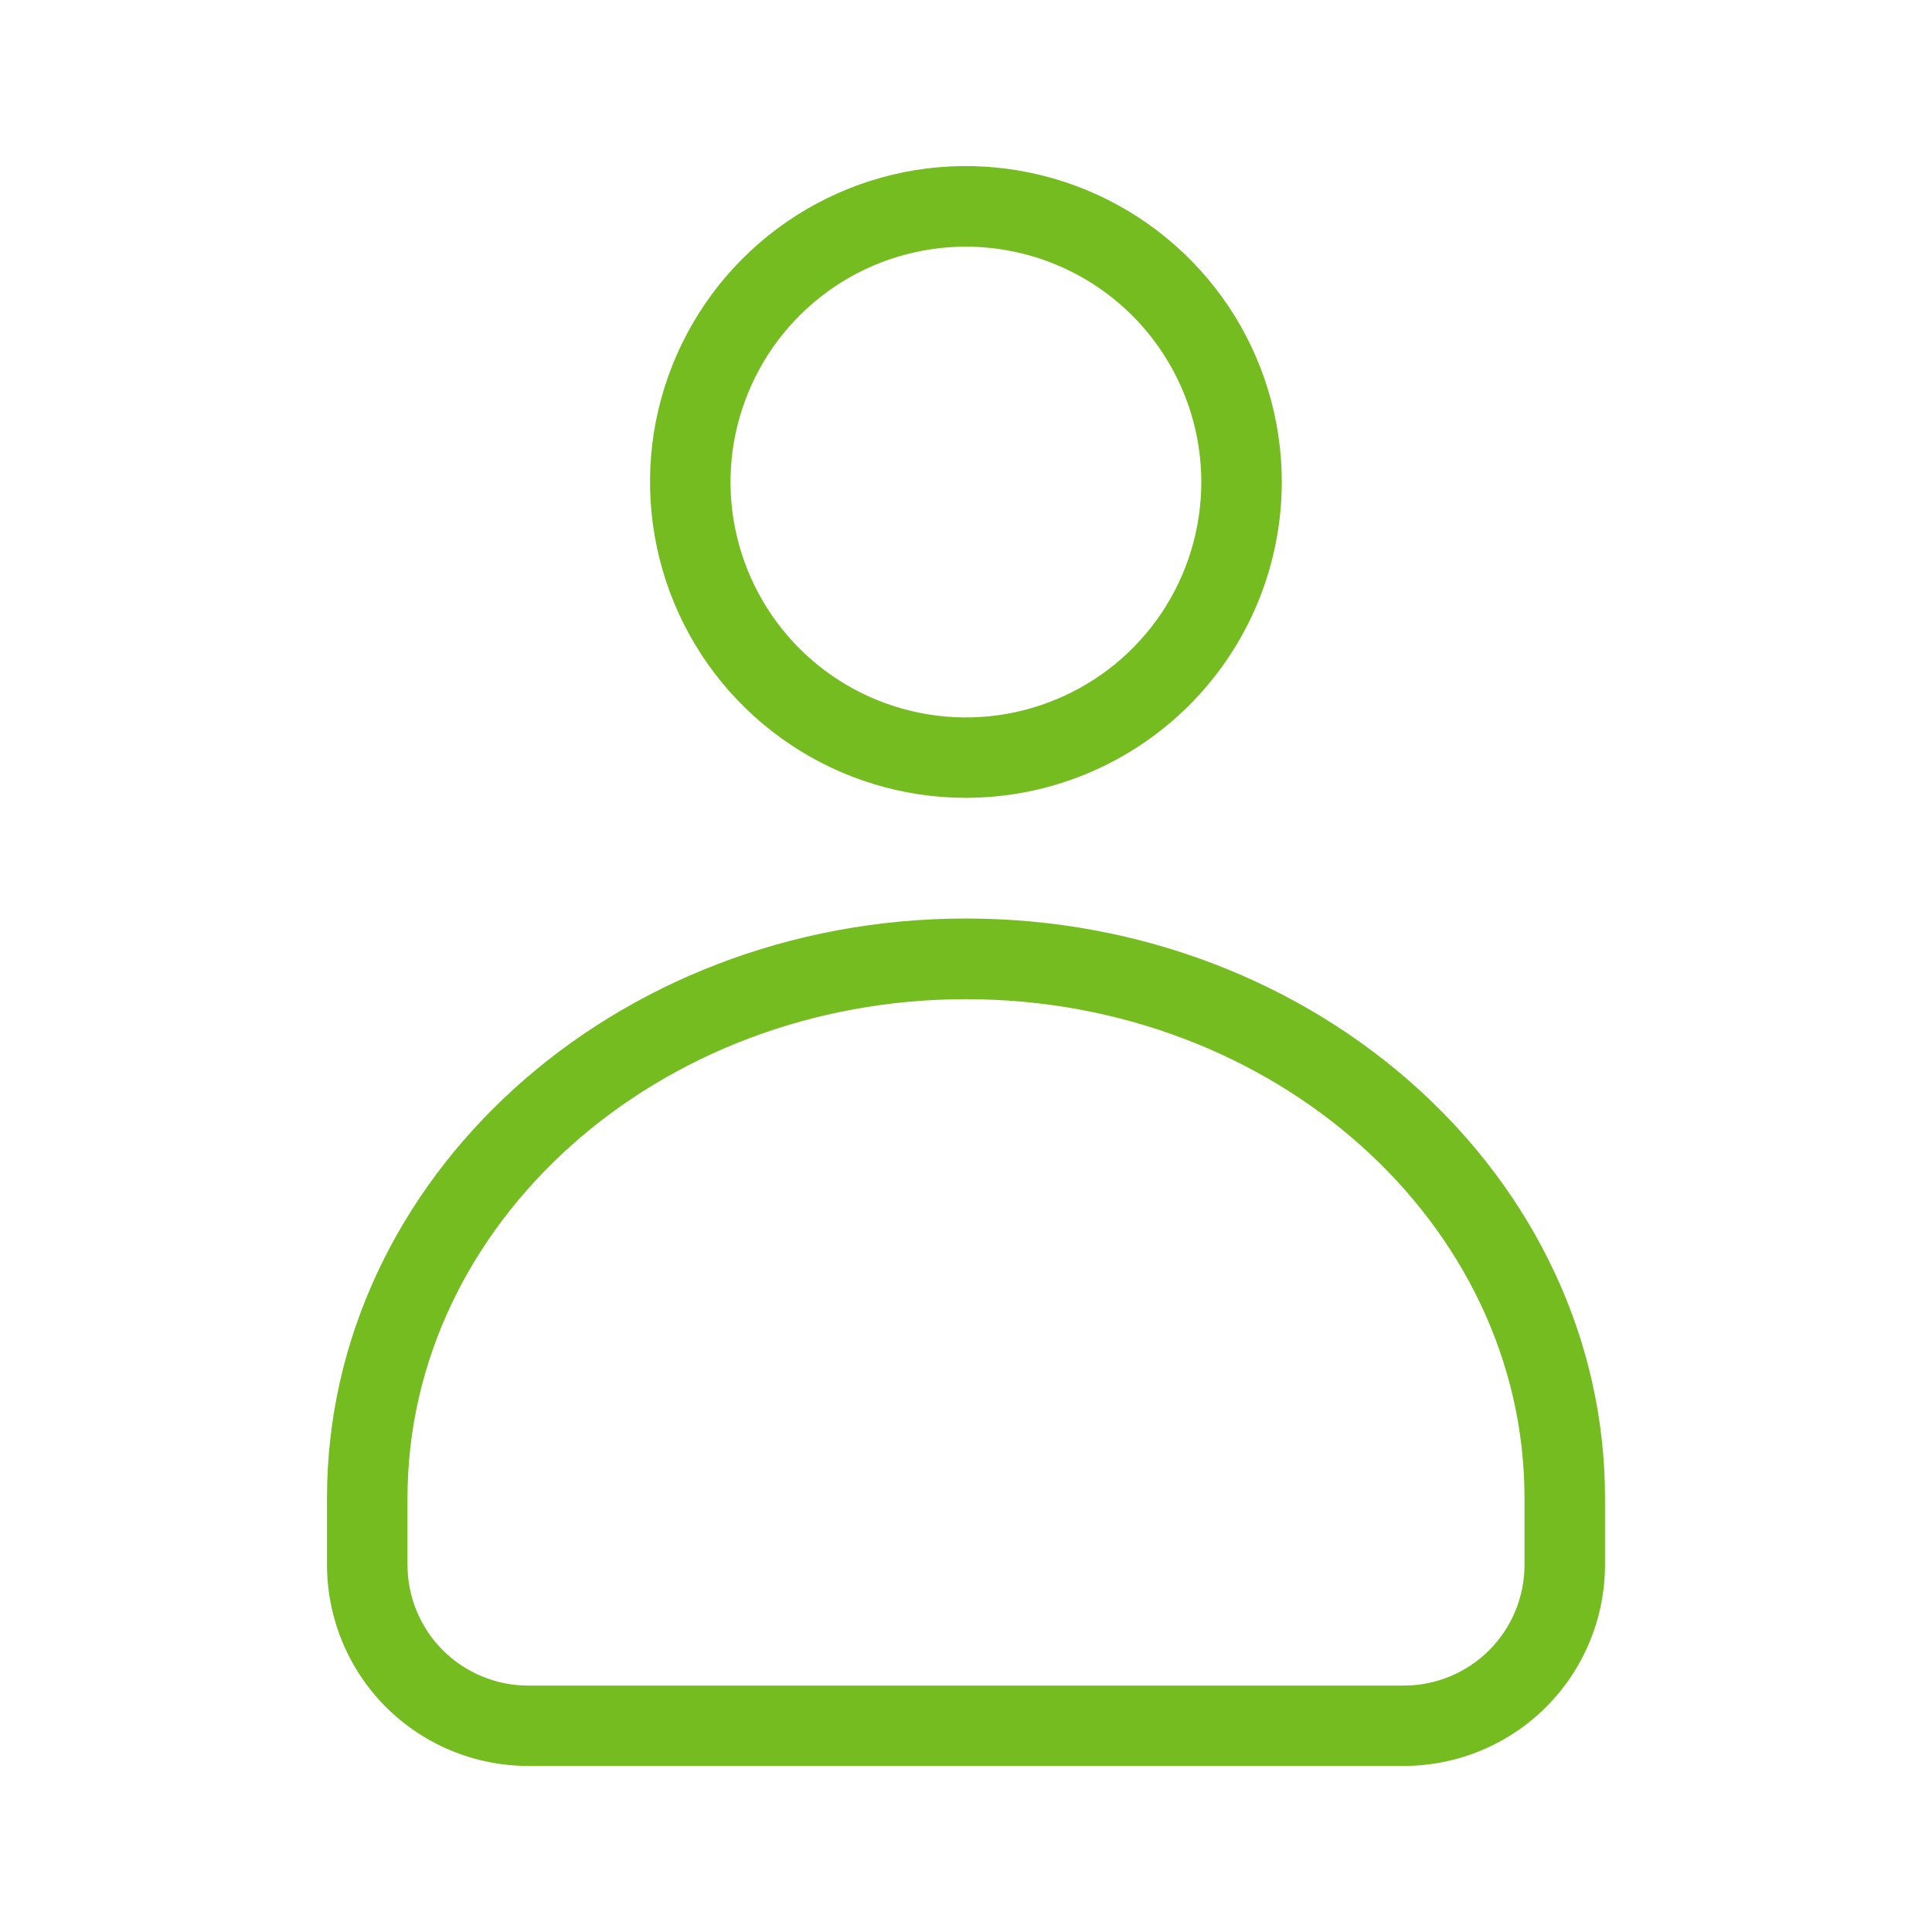
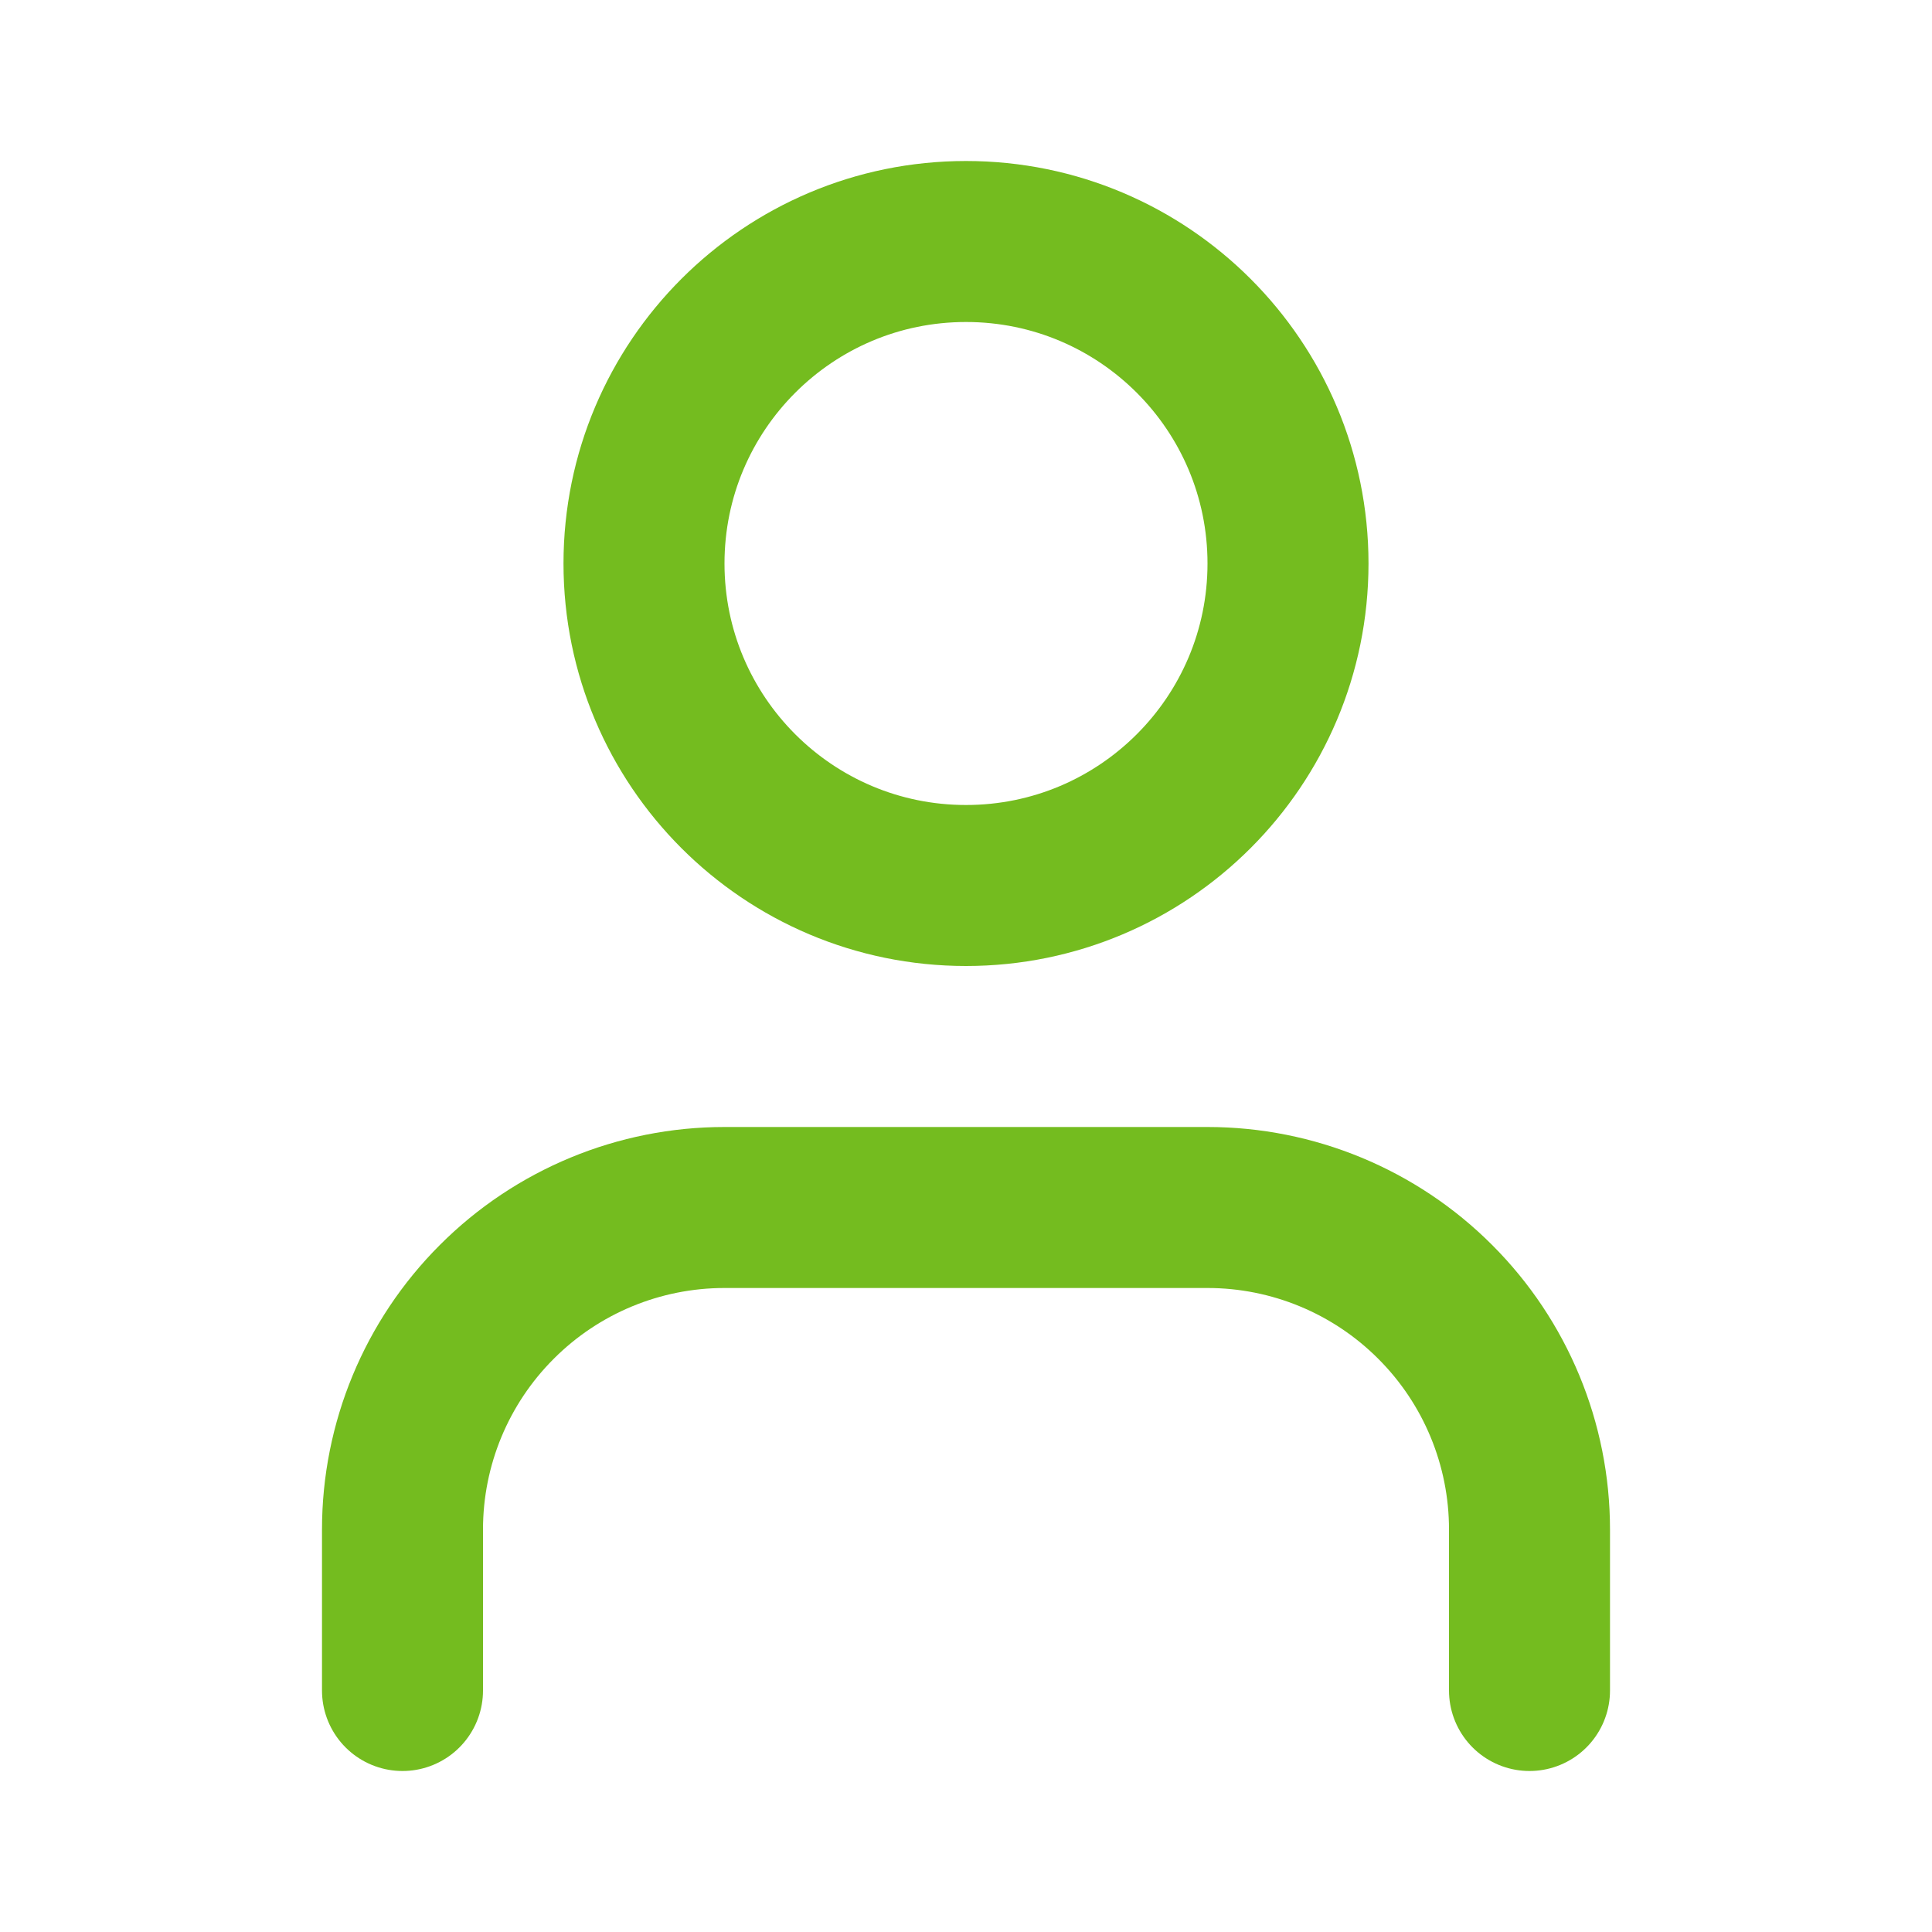
<svg xmlns="http://www.w3.org/2000/svg" width="24" height="24" viewBox="0 0 24 24" fill="none">
-   <g id="icon / user">
-     <path id="Vector" d="M17.438 21.937H6.562C5.899 21.937 5.263 21.674 4.794 21.205C4.325 20.736 4.062 20.1 4.062 19.437V18.61C4.062 14.641 7.623 11.41 12 11.41C16.377 11.41 19.938 14.639 19.938 18.61V19.437C19.938 20.1 19.675 20.736 19.206 21.205C18.737 21.674 18.101 21.937 17.438 21.937ZM12 12.412C8.174 12.412 5.062 15.192 5.062 18.612V19.439C5.062 19.837 5.22 20.218 5.501 20.5C5.783 20.781 6.164 20.939 6.562 20.939H17.438C17.836 20.939 18.217 20.781 18.499 20.5C18.78 20.218 18.938 19.837 18.938 19.439V18.61C18.938 15.192 15.826 12.412 12 12.412ZM12 9.911C11.224 9.911 10.465 9.681 9.82 9.25C9.174 8.819 8.671 8.206 8.374 7.489C8.077 6.772 7.999 5.983 8.15 5.222C8.302 4.461 8.675 3.762 9.224 3.213C9.773 2.664 10.472 2.29 11.233 2.138C11.994 1.987 12.783 2.065 13.5 2.362C14.217 2.659 14.83 3.162 15.262 3.807C15.693 4.452 15.923 5.211 15.923 5.987C15.922 7.027 15.509 8.025 14.773 8.76C14.038 9.496 13.04 9.91 12 9.911ZM12 3.064C11.422 3.064 10.856 3.235 10.375 3.556C9.894 3.878 9.519 4.334 9.298 4.869C9.076 5.403 9.018 5.991 9.131 6.558C9.244 7.125 9.522 7.647 9.931 8.056C10.34 8.465 10.861 8.743 11.429 8.856C11.996 8.969 12.584 8.911 13.118 8.689C13.653 8.468 14.109 8.093 14.431 7.612C14.752 7.131 14.923 6.565 14.923 5.987C14.922 5.212 14.614 4.469 14.066 3.921C13.518 3.373 12.775 3.065 12 3.064Z" fill="#74BC1F" />
-   </g>
+   <path d="M19 21V19C19 17.939 18.579 16.922 17.828 16.172C17.078 15.421 16.061 15 15 15H9C7.939 15 6.922 15.421 6.172 16.172C5.421 16.922 5 17.939 5 19V21M16 7C16 9.209 14.209 11 12 11C9.791 11 8 9.209 8 7C8 4.791 9.791 3 12 3C14.209 3 16 4.791 16 7Z" stroke="#74BC1F" stroke-width="2" stroke-linecap="round" stroke-linejoin="round" />
</svg>
